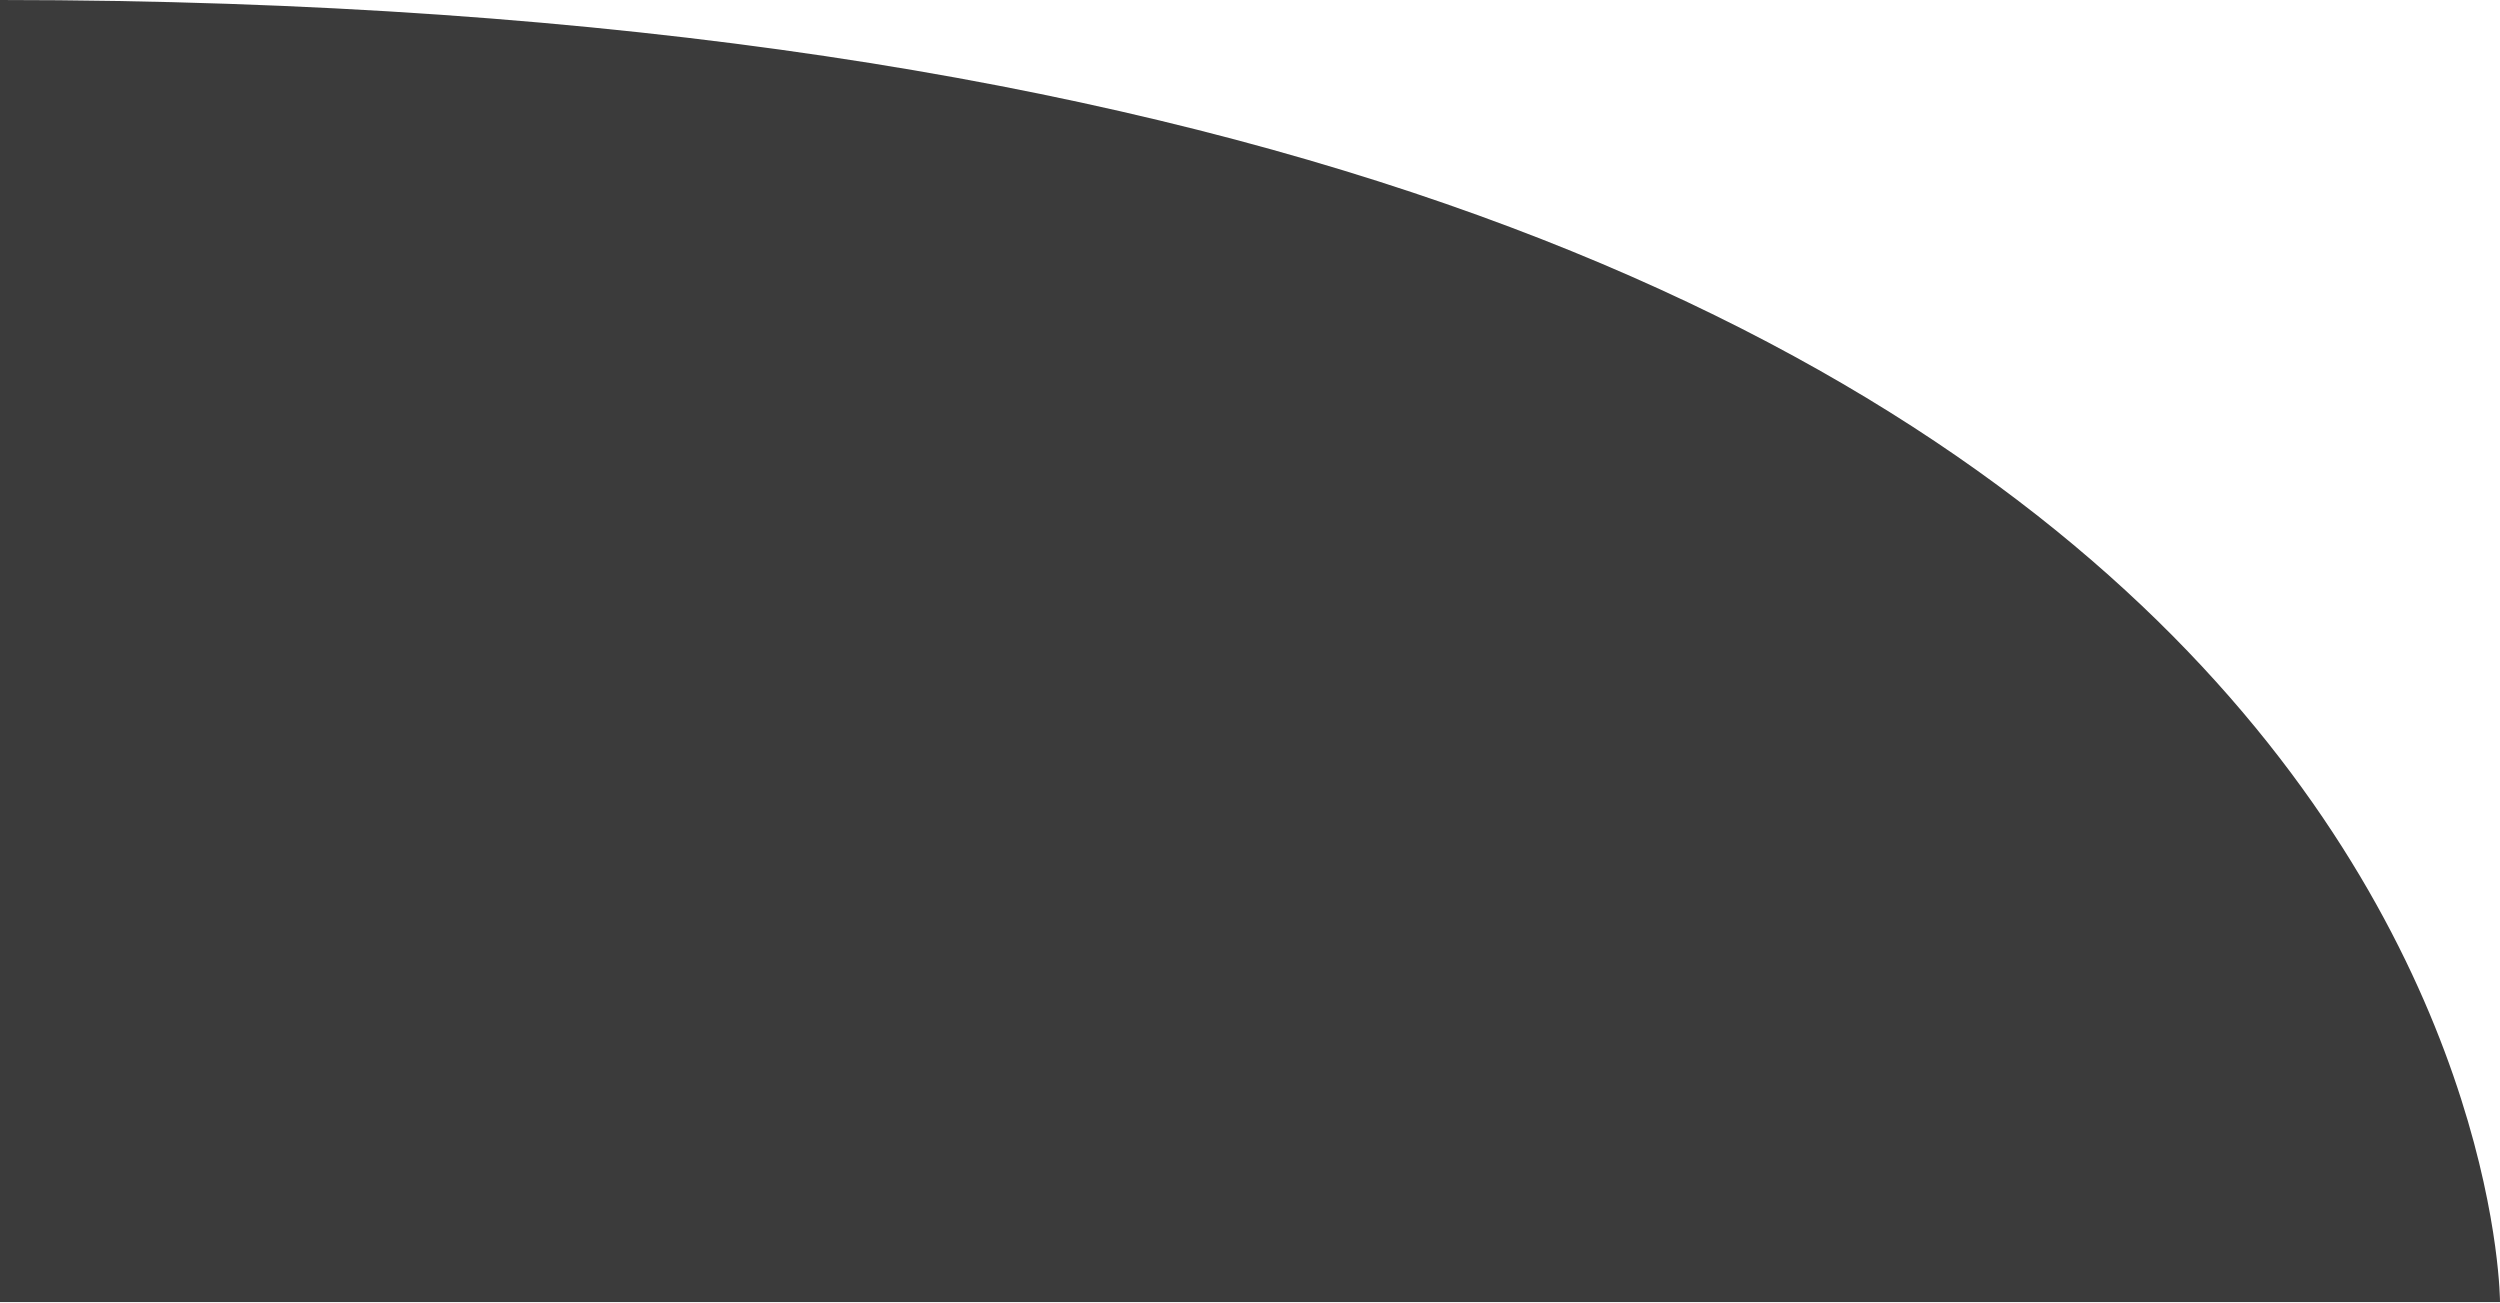
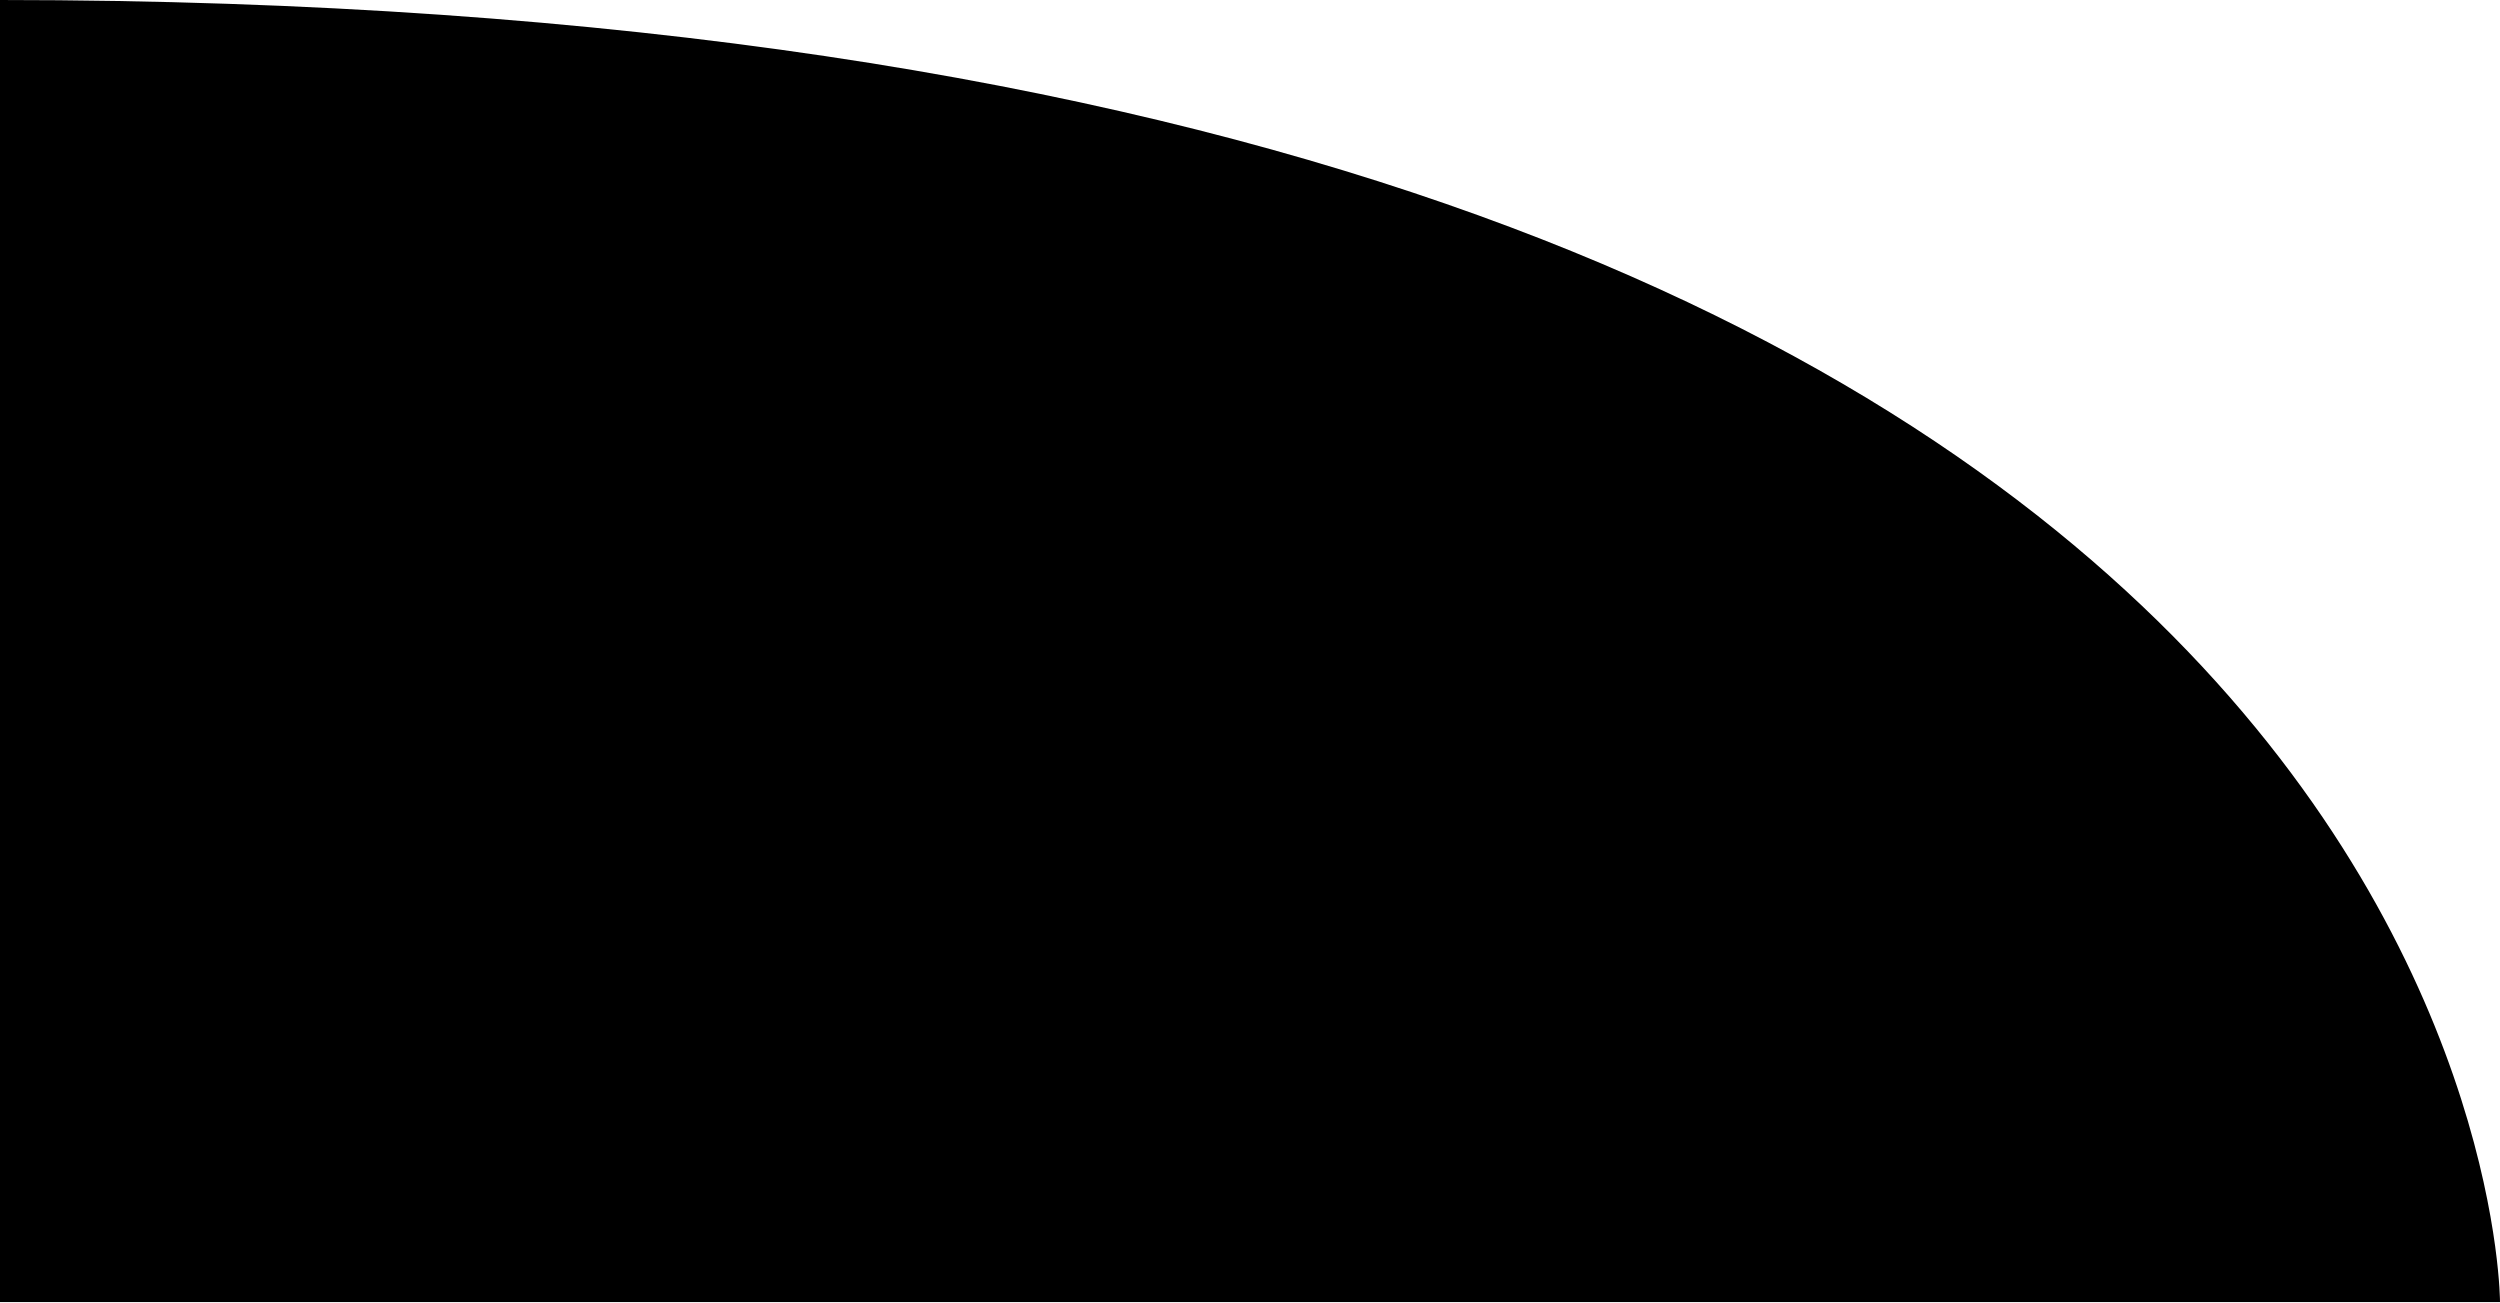
<svg xmlns="http://www.w3.org/2000/svg" preserveAspectRatio="none" viewBox="0 0 1920 1000">
-   <defs>
-     <style>.cls-1{fill:#3b3b3b;}</style>
-   </defs>
  <g id="Layer_2" data-name="Layer 2">
    <g id="Layer_1-2" data-name="Layer 1">
      <path class="cls-1" d="M0,0C1920.5.5,1920,1000,1920,1000H0Z" />
    </g>
  </g>
</svg>
